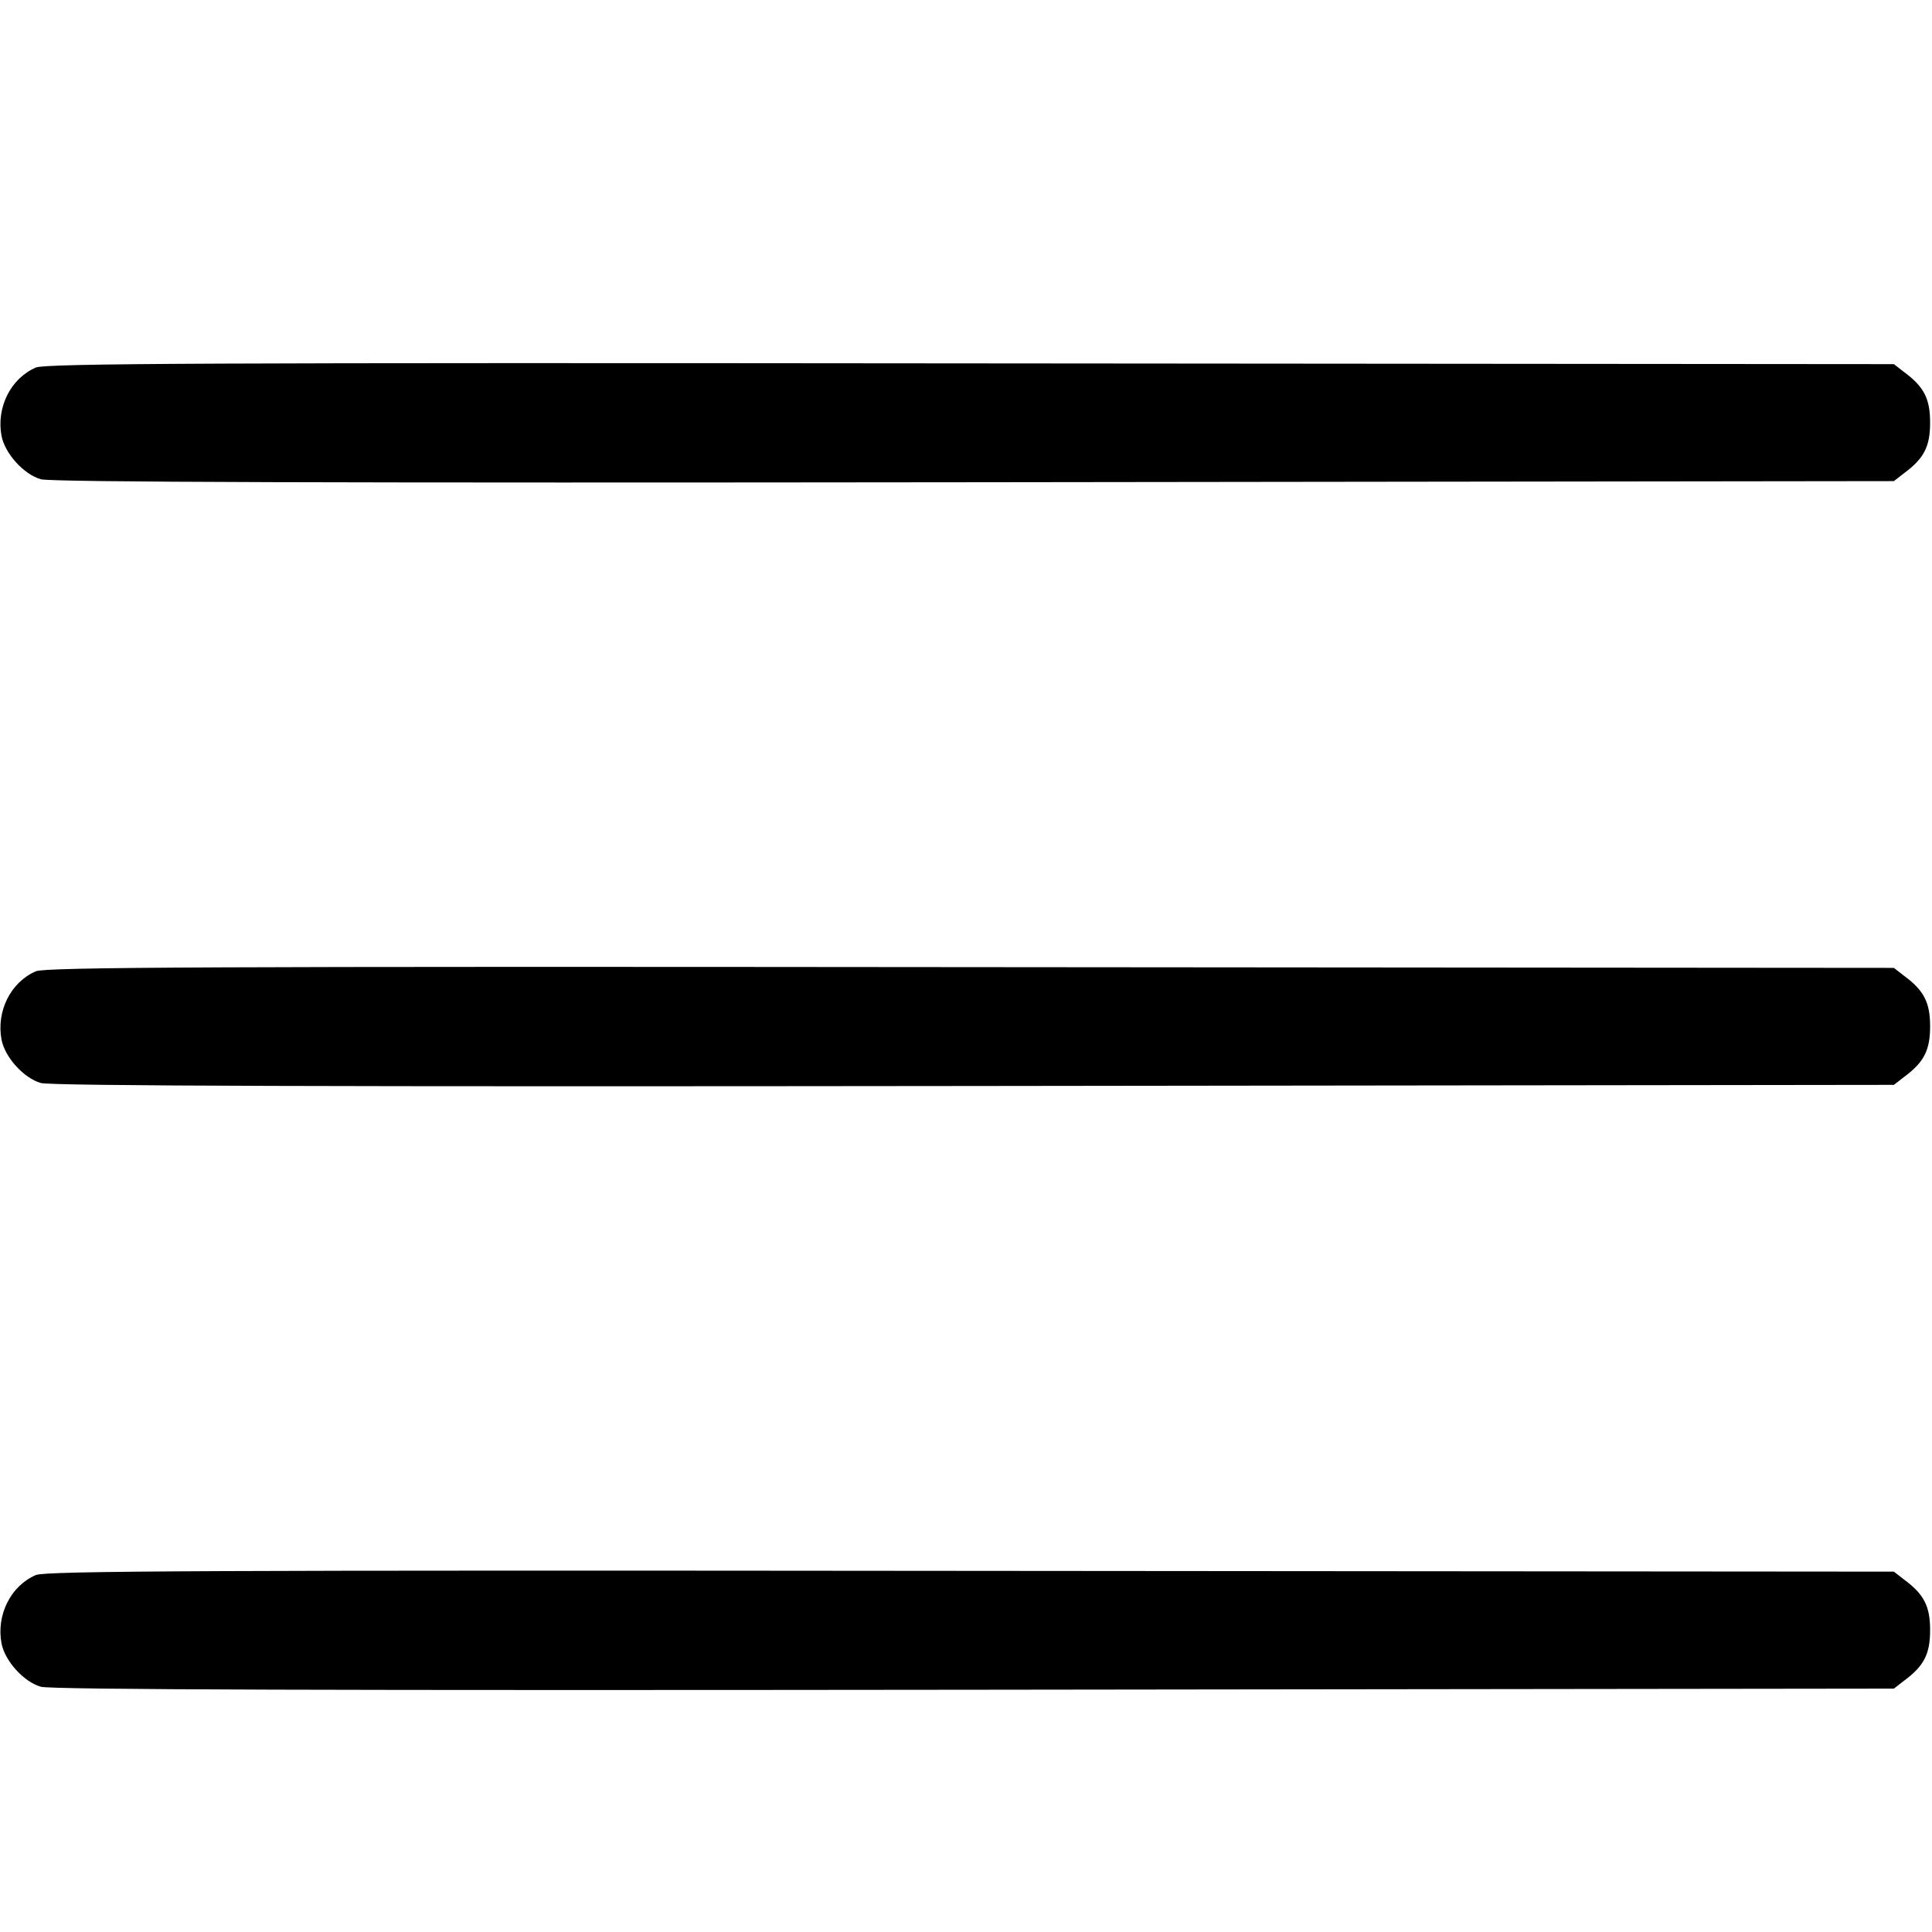
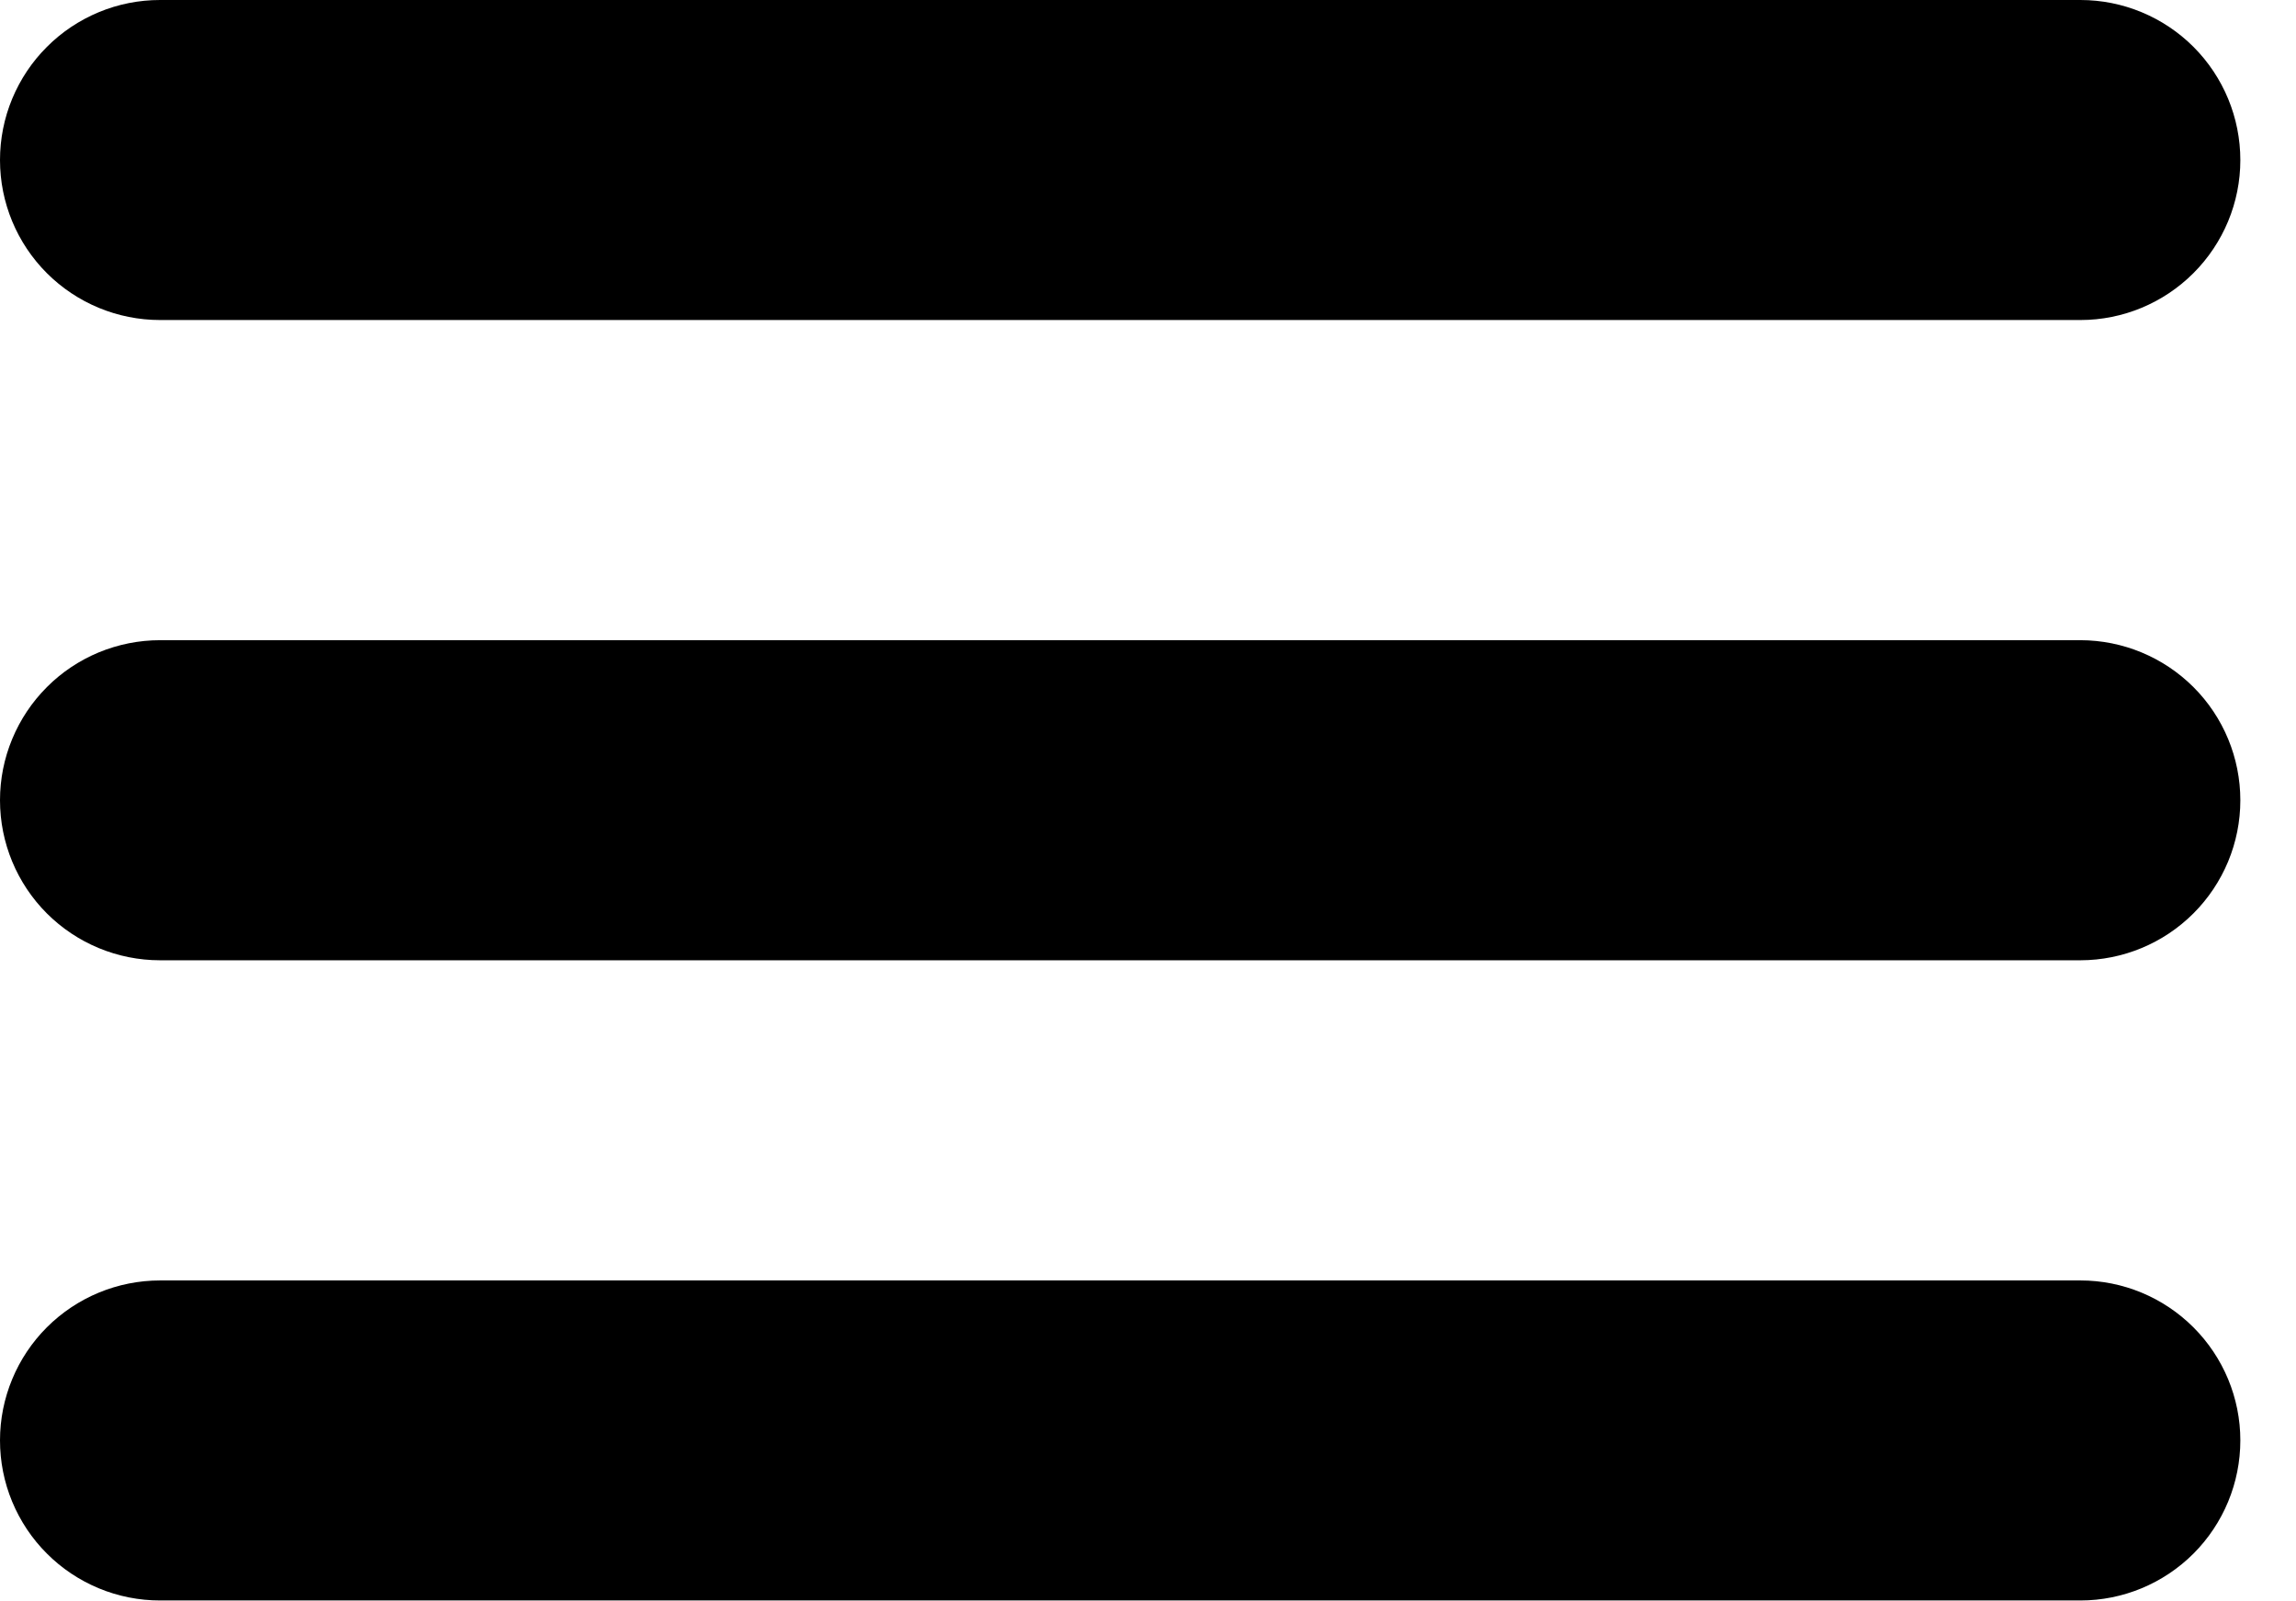
- <svg xmlns="http://www.w3.org/2000/svg" version="1.0" width="512pt" height="512pt" viewBox="0 0 512 512" preserveAspectRatio="xMidYMid meet">
-   <g transform="translate(0,512) scale(0.1,-0.1)" fill="#000000" stroke="none">
-     <path d="M95 4146 c-67 -29 -105 -106 -91 -181 9 -47 59 -102 104 -115 26 -8 785 -10 2474 -8 l2437 3 27 21 c53 39 69 71 69 134 0 63 -16 95 -69 134 l-27 21 -2447 2 c-2019 2 -2452 0 -2477 -11z" />
-     <path d="M95 2546 c-67 -29 -105 -106 -91 -181 9 -47 59 -102 104 -115 26 -8 785 -10 2474 -8 l2437 3 27 21 c53 39 69 71 69 134 0 63 -16 95 -69 134 l-27 21 -2447 2 c-2019 2 -2452 0 -2477 -11z" />
-     <path d="M95 946 c-67 -29 -105 -106 -91 -181 9 -47 59 -102 104 -115 26 -8 785 -10 2474 -8 l2437 3 27 21 c53 39 69 71 69 134 0 63 -16 95 -69 134 l-27 21 -2447 2 c-2019 2 -2452 0 -2477 -11z" />
-   </g>
+ <svg xmlns="http://www.w3.org/2000/svg" width="33" height="23" viewBox="0 0 33 23" fill="none">
+   <path d="M2.301 6.81551e-08C1.998 -7.34848e-05 1.699 0.059 1.42 0.175C1.141 0.291 0.887 0.46 0.674 0.674C0.46 0.887 0.291 1.141 0.175 1.42C0.059 1.699 -7.41828e-05 1.999 6.9463e-08 2.301C0 2.911 0.243 3.495 0.674 3.926C1.106 4.357 1.691 4.599 2.301 4.599H29.902C30.511 4.599 31.095 4.356 31.526 3.925C31.957 3.494 32.2 2.91 32.2 2.301C32.2 1.691 31.958 1.106 31.527 0.674C31.096 0.243 30.511 0 29.902 6.81551e-08H2.301ZM2.301 9.2C1.998 9.2 1.699 9.26 1.42 9.375C1.141 9.491 0.887 9.66 0.674 9.874C0.46 10.088 0.291 10.341 0.175 10.621C0.059 10.9 -7.3641e-05 11.199 6.9463e-08 11.501C0 12.111 0.243 12.696 0.674 13.127C1.106 13.558 1.691 13.8 2.301 13.8H29.902C30.511 13.799 31.095 13.557 31.526 13.126C31.957 12.695 32.2 12.111 32.2 11.501C32.2 10.891 31.958 10.306 31.527 9.875C31.096 9.444 30.511 9.201 29.902 9.2H2.301ZM2.301 18.401C1.691 18.401 1.106 18.643 0.674 19.074C0.243 19.505 0 20.09 6.9463e-08 20.699C-7.17446e-05 21.002 0.059 21.301 0.175 21.58C0.291 21.859 0.46 22.113 0.674 22.326C0.887 22.54 1.141 22.709 1.42 22.825C1.699 22.941 1.998 23 2.301 23H29.902C30.511 23 31.096 22.757 31.527 22.326C31.958 21.894 32.2 21.309 32.2 20.699C32.2 20.09 31.957 19.506 31.526 19.075C31.095 18.644 30.511 18.401 29.902 18.401H2.301Z" fill="black" />
</svg>
